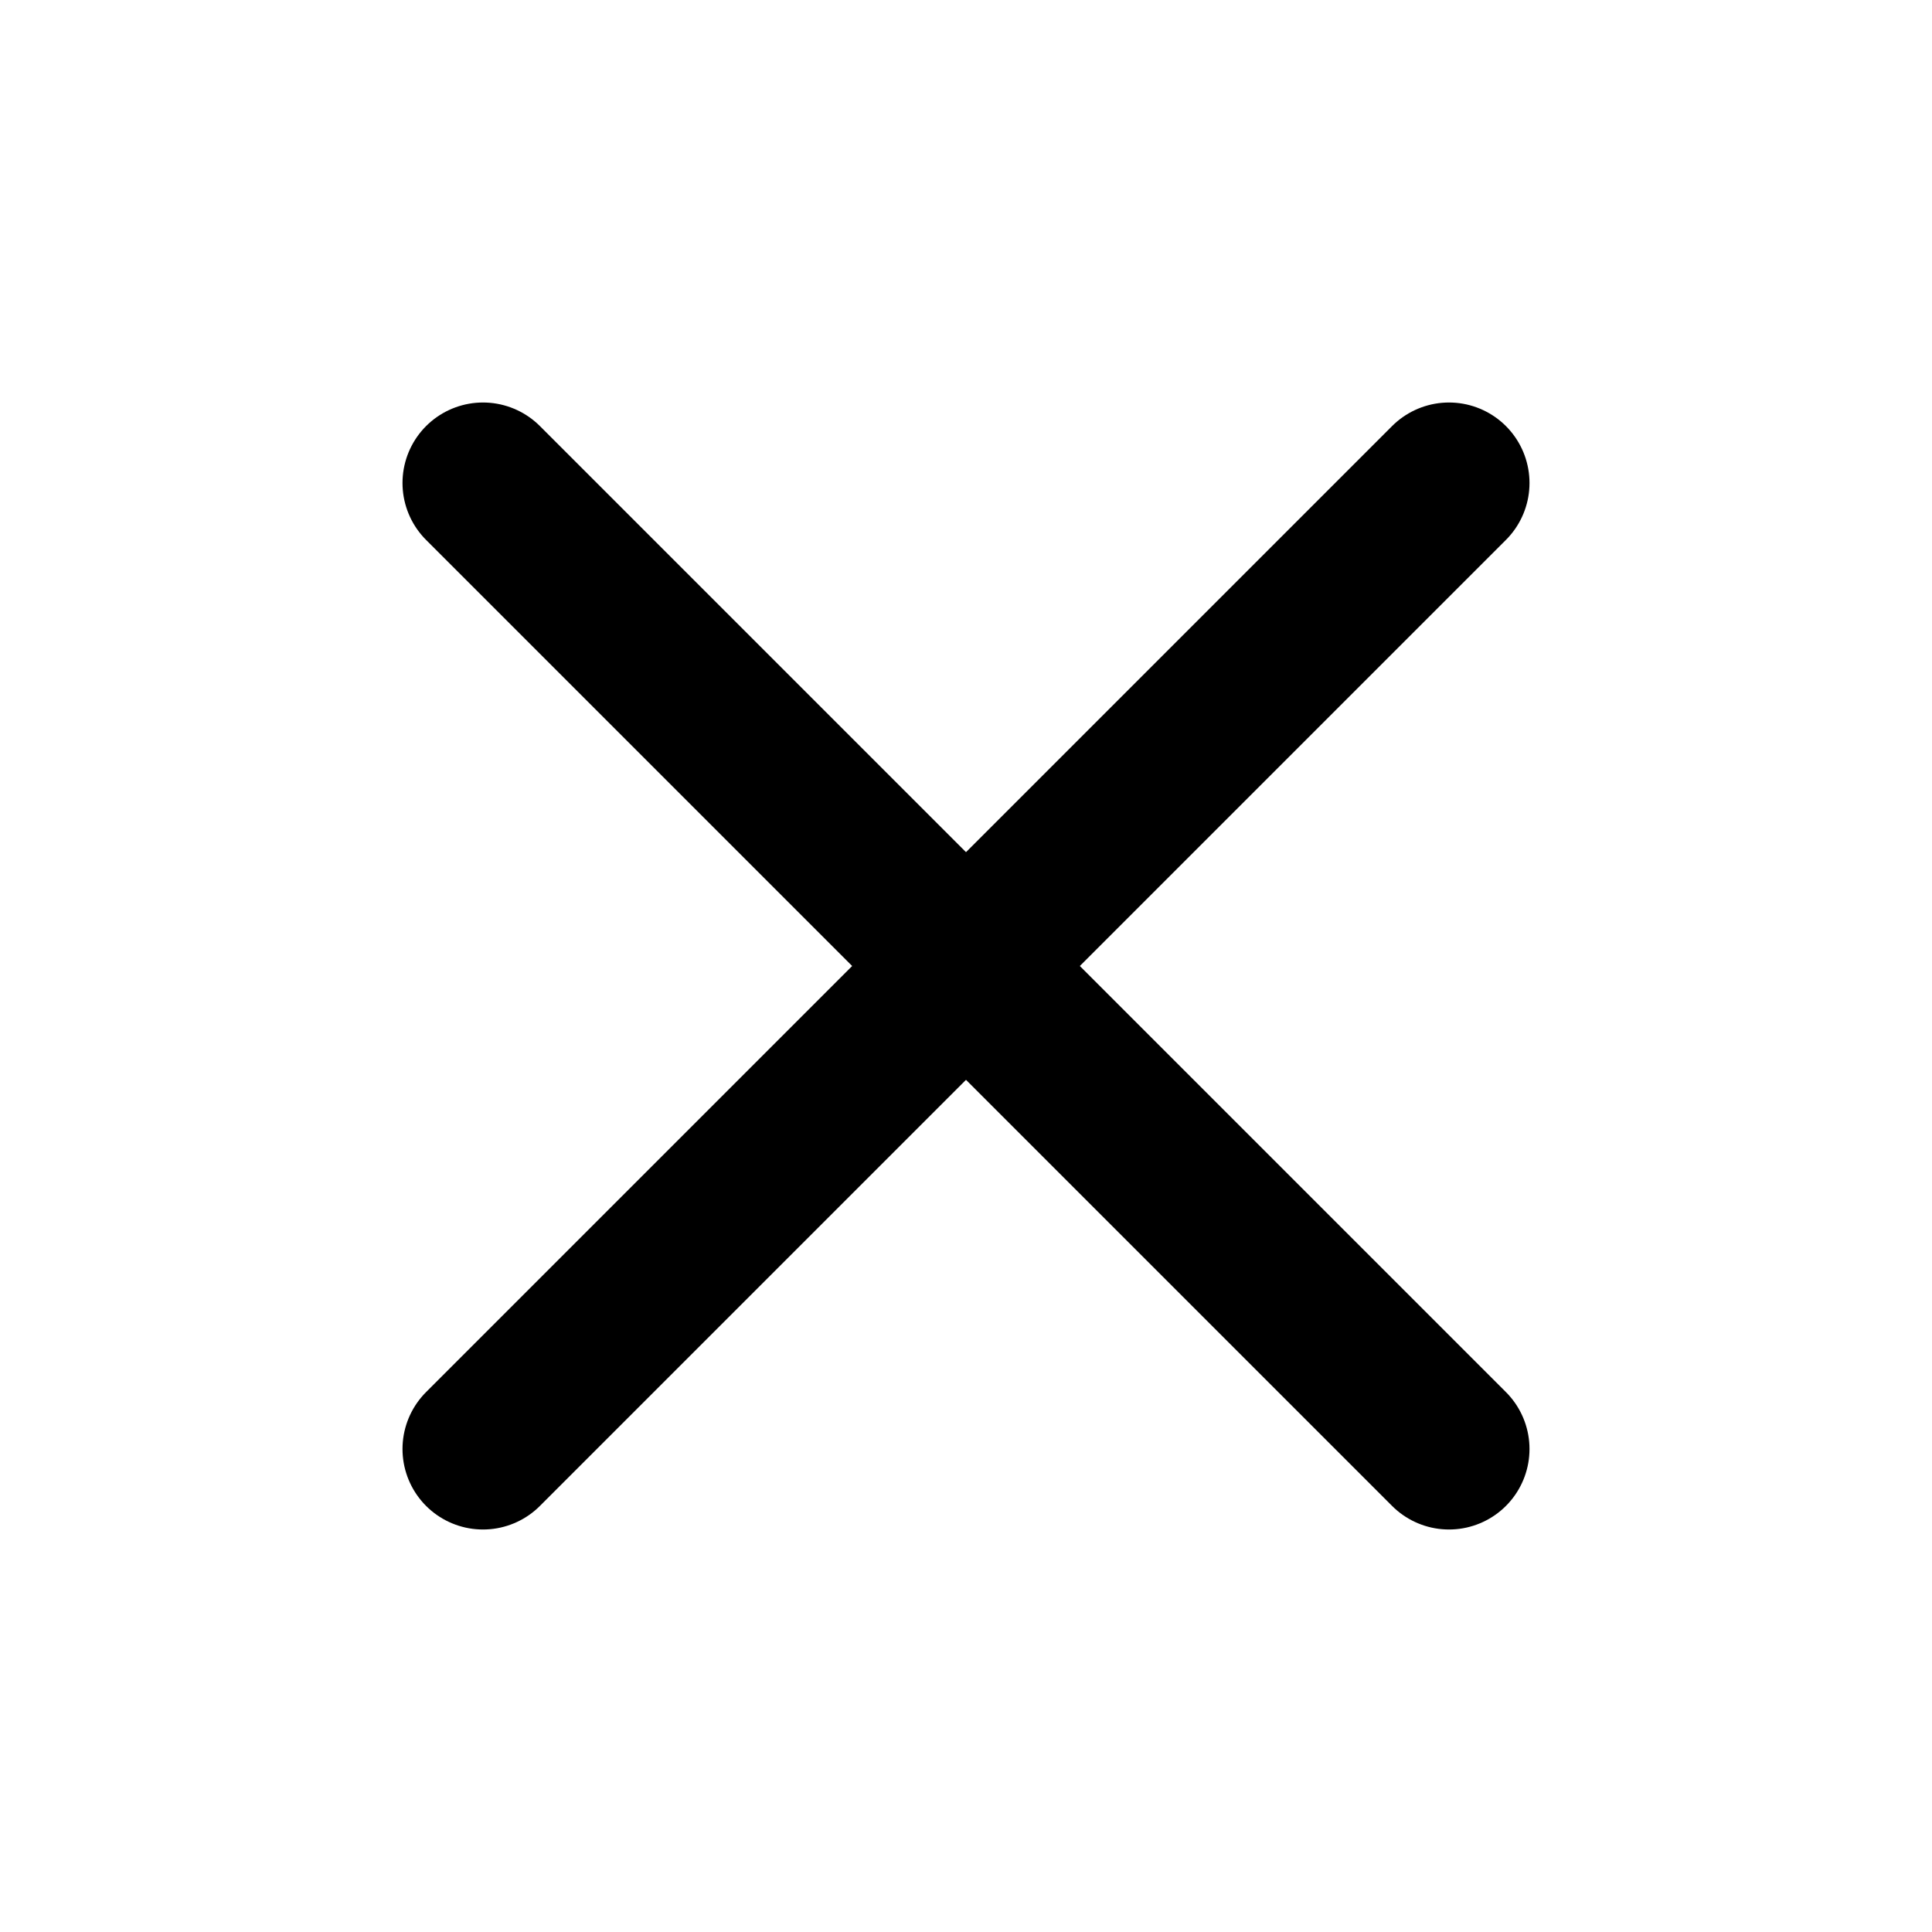
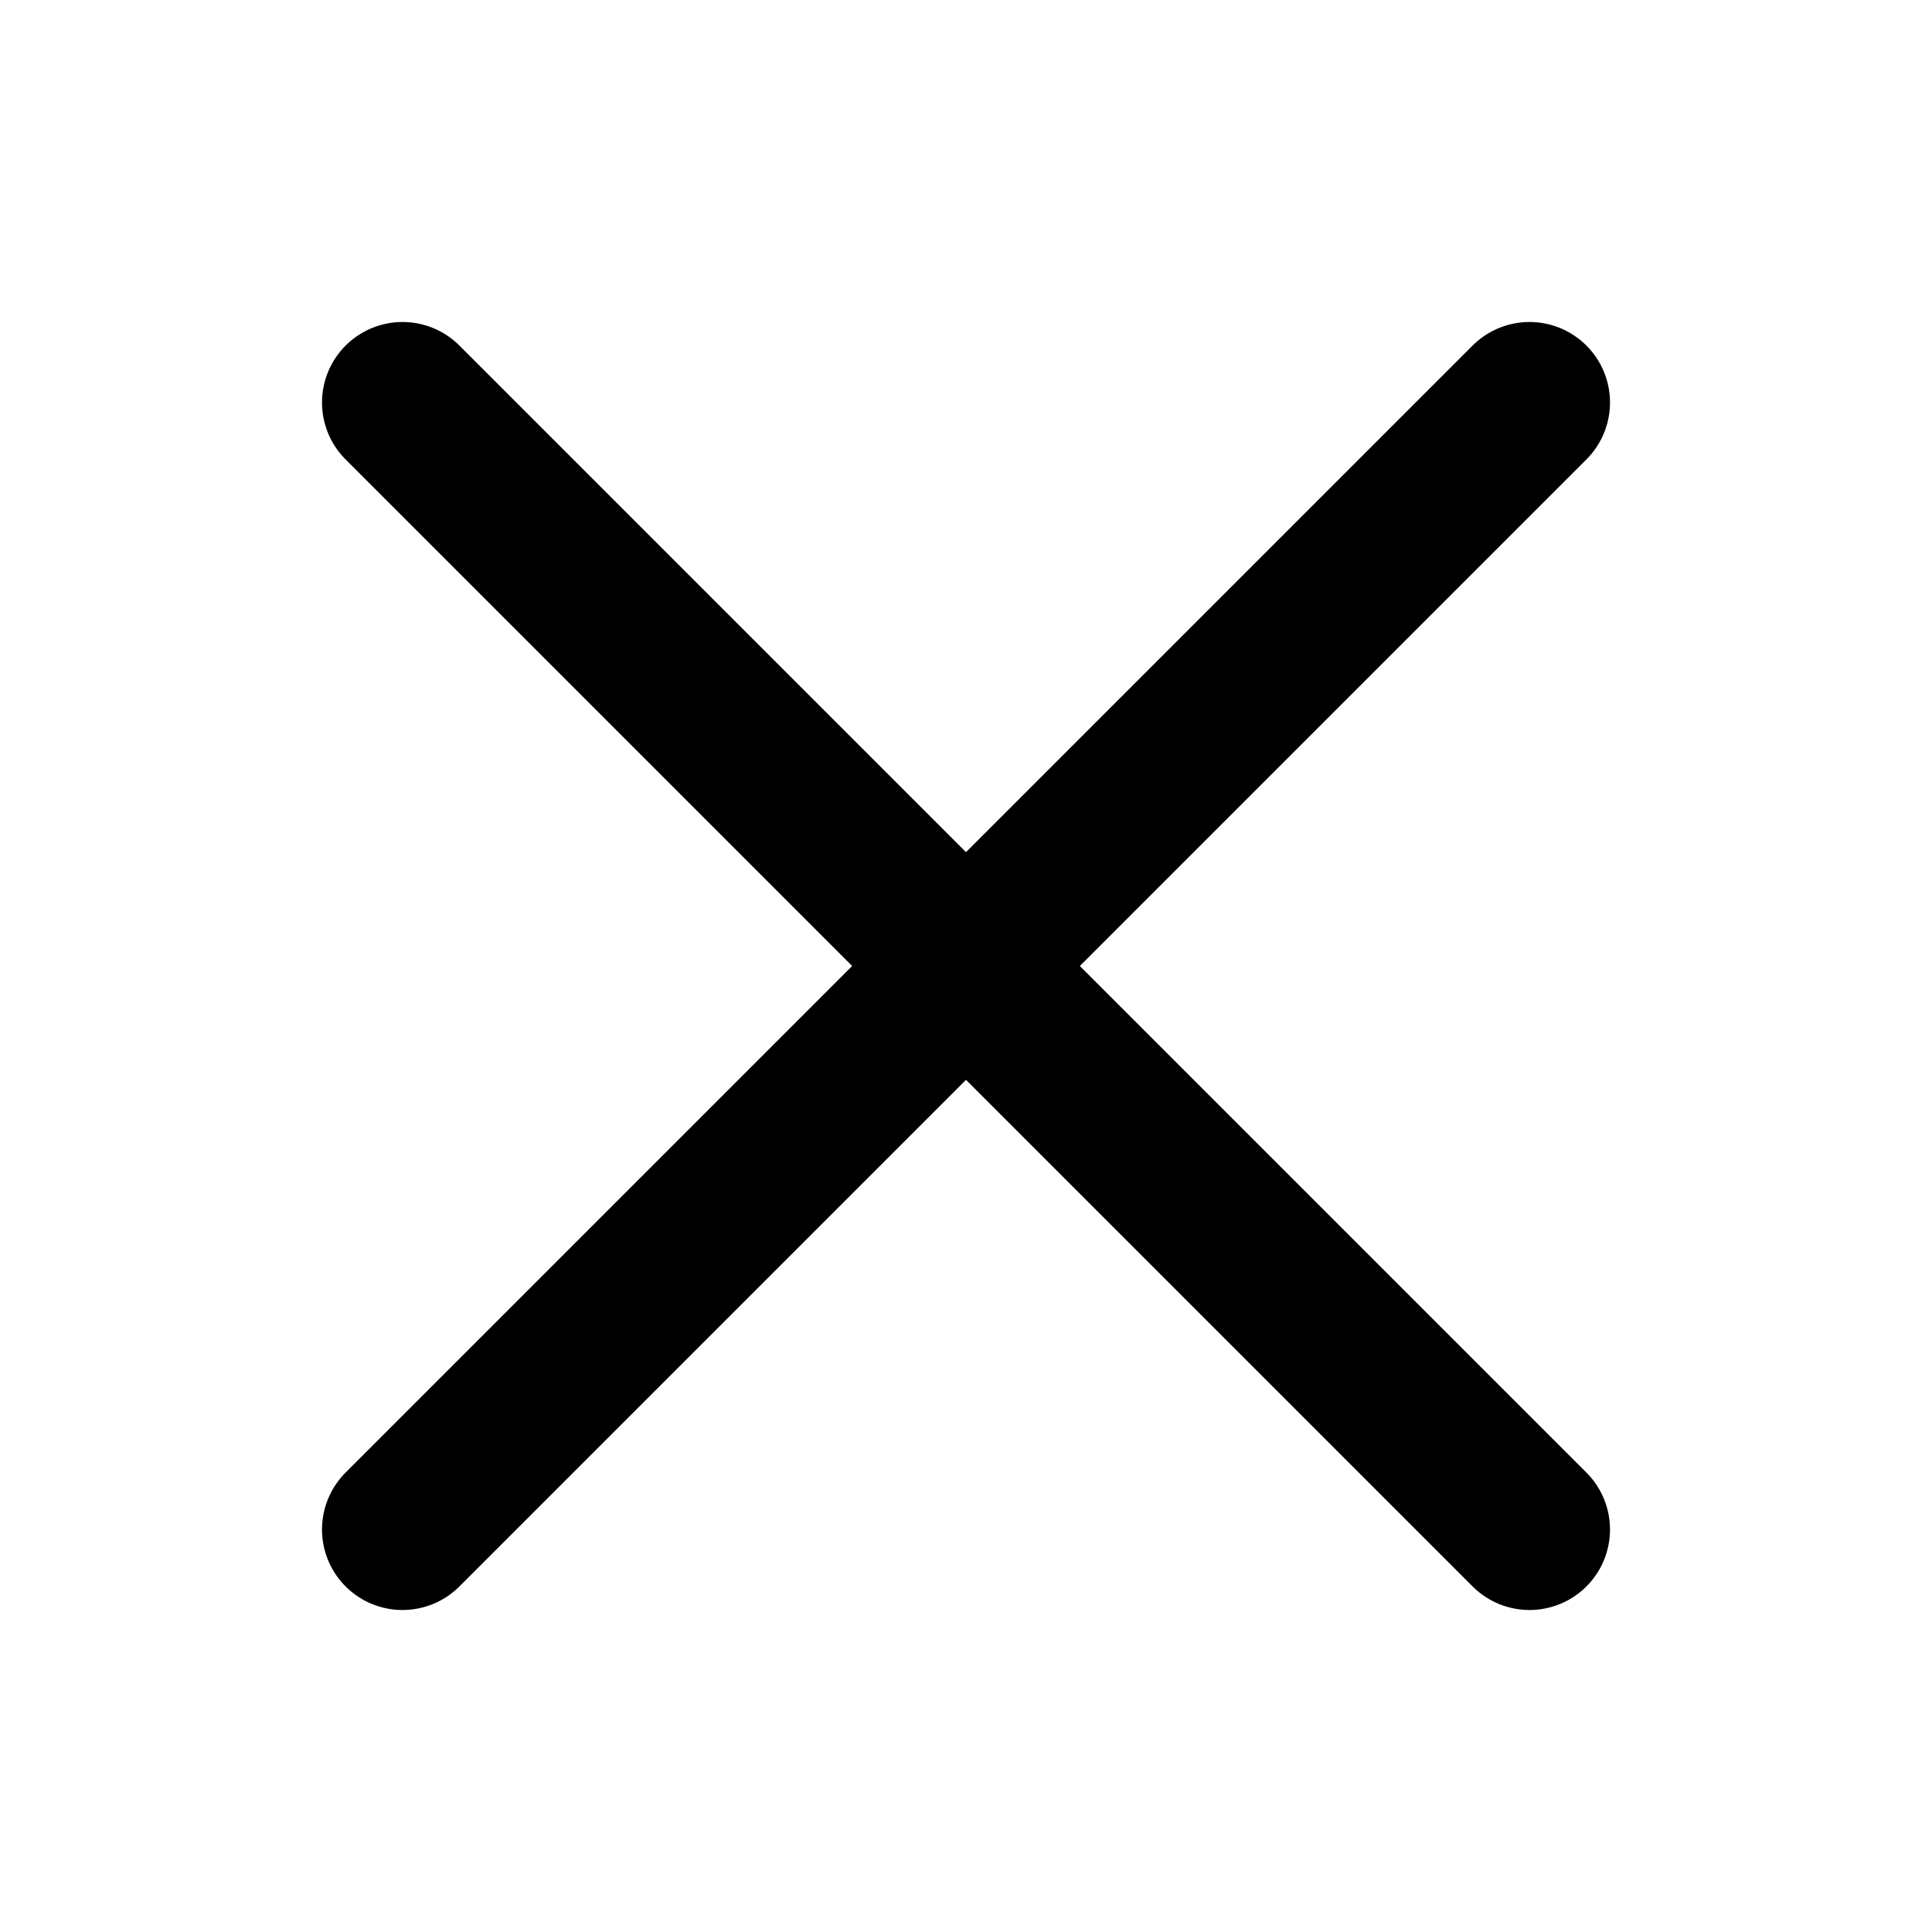
- <svg xmlns="http://www.w3.org/2000/svg" class="lucide lucide-x" width="24" height="24" viewBox="0 0 24 24" fill="none" stroke="currentColor" stroke-width="2" stroke-linecap="round" stroke-linejoin="round">
-   <path d="M18 6 6 18" />
-   <path d="m6 6 12 12" />
+ <svg xmlns="http://www.w3.org/2000/svg" width="24" height="24" viewBox="0 0 24 24">
+   <g fill="none" stroke="currentColor" stroke-linecap="round" stroke-width="2">
+     <path d="M19 5L5 19" />
+     <path d="M19 19L5 5" />
+   </g>
</svg>
